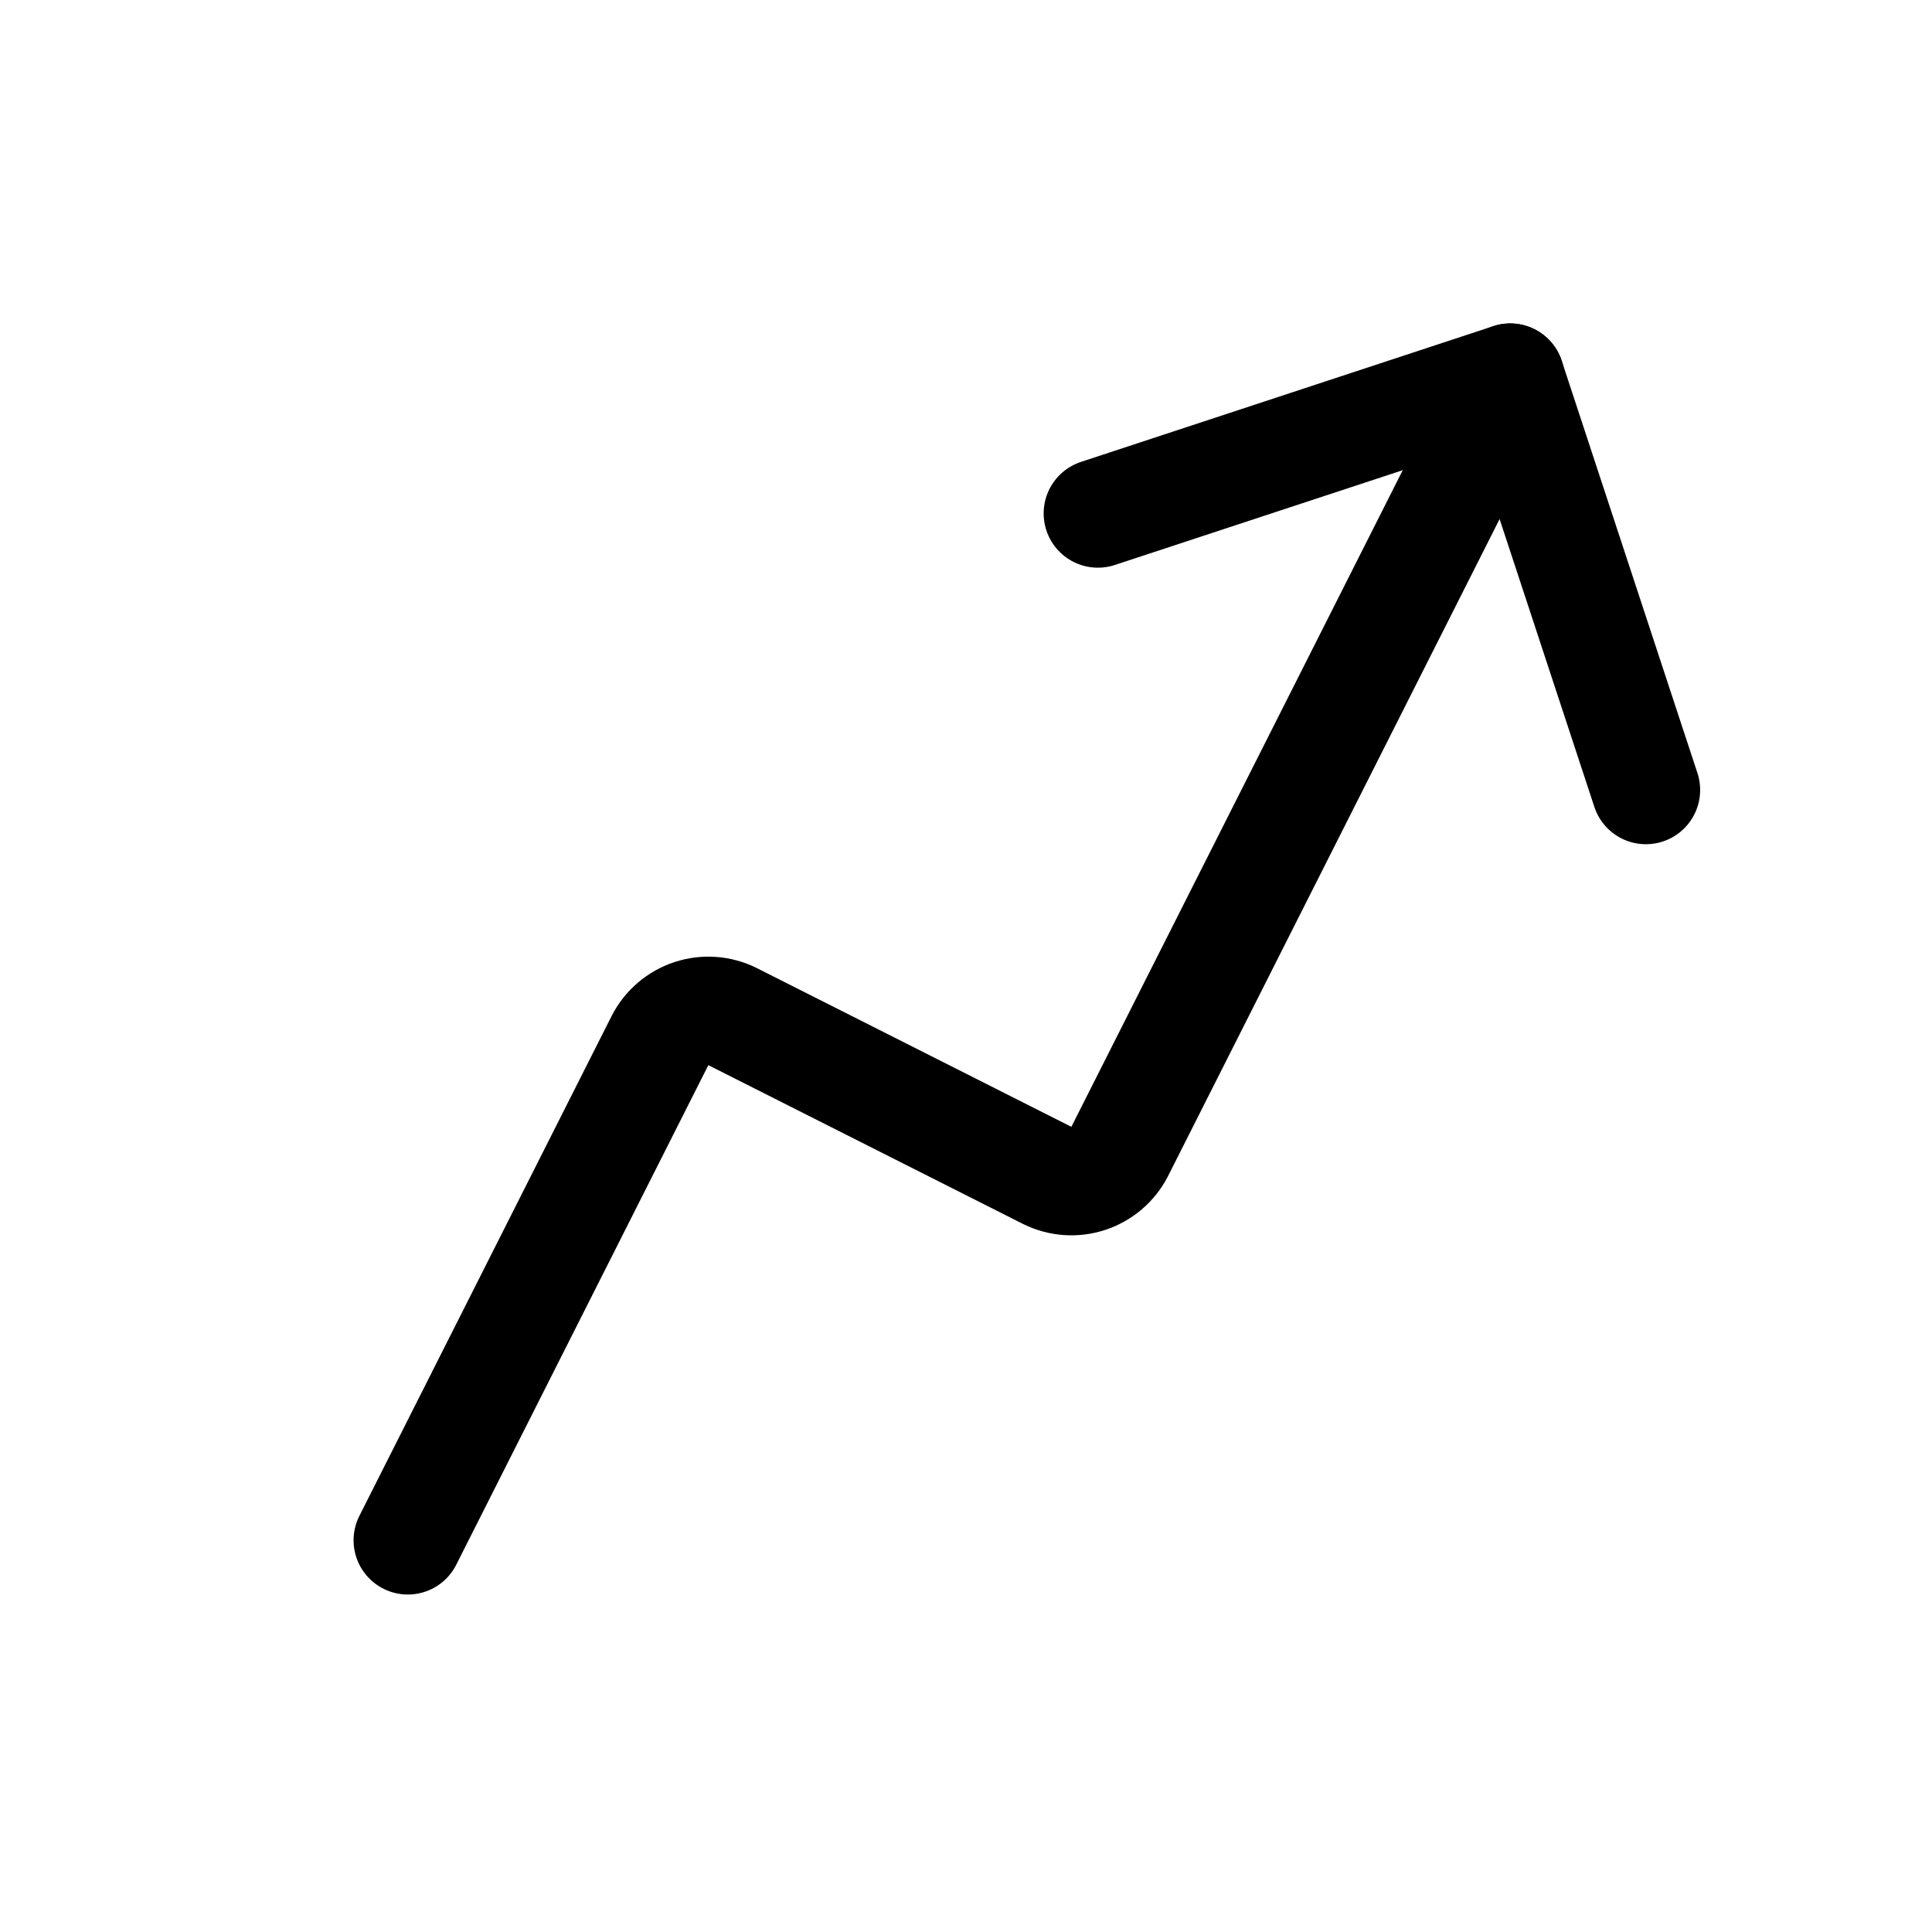
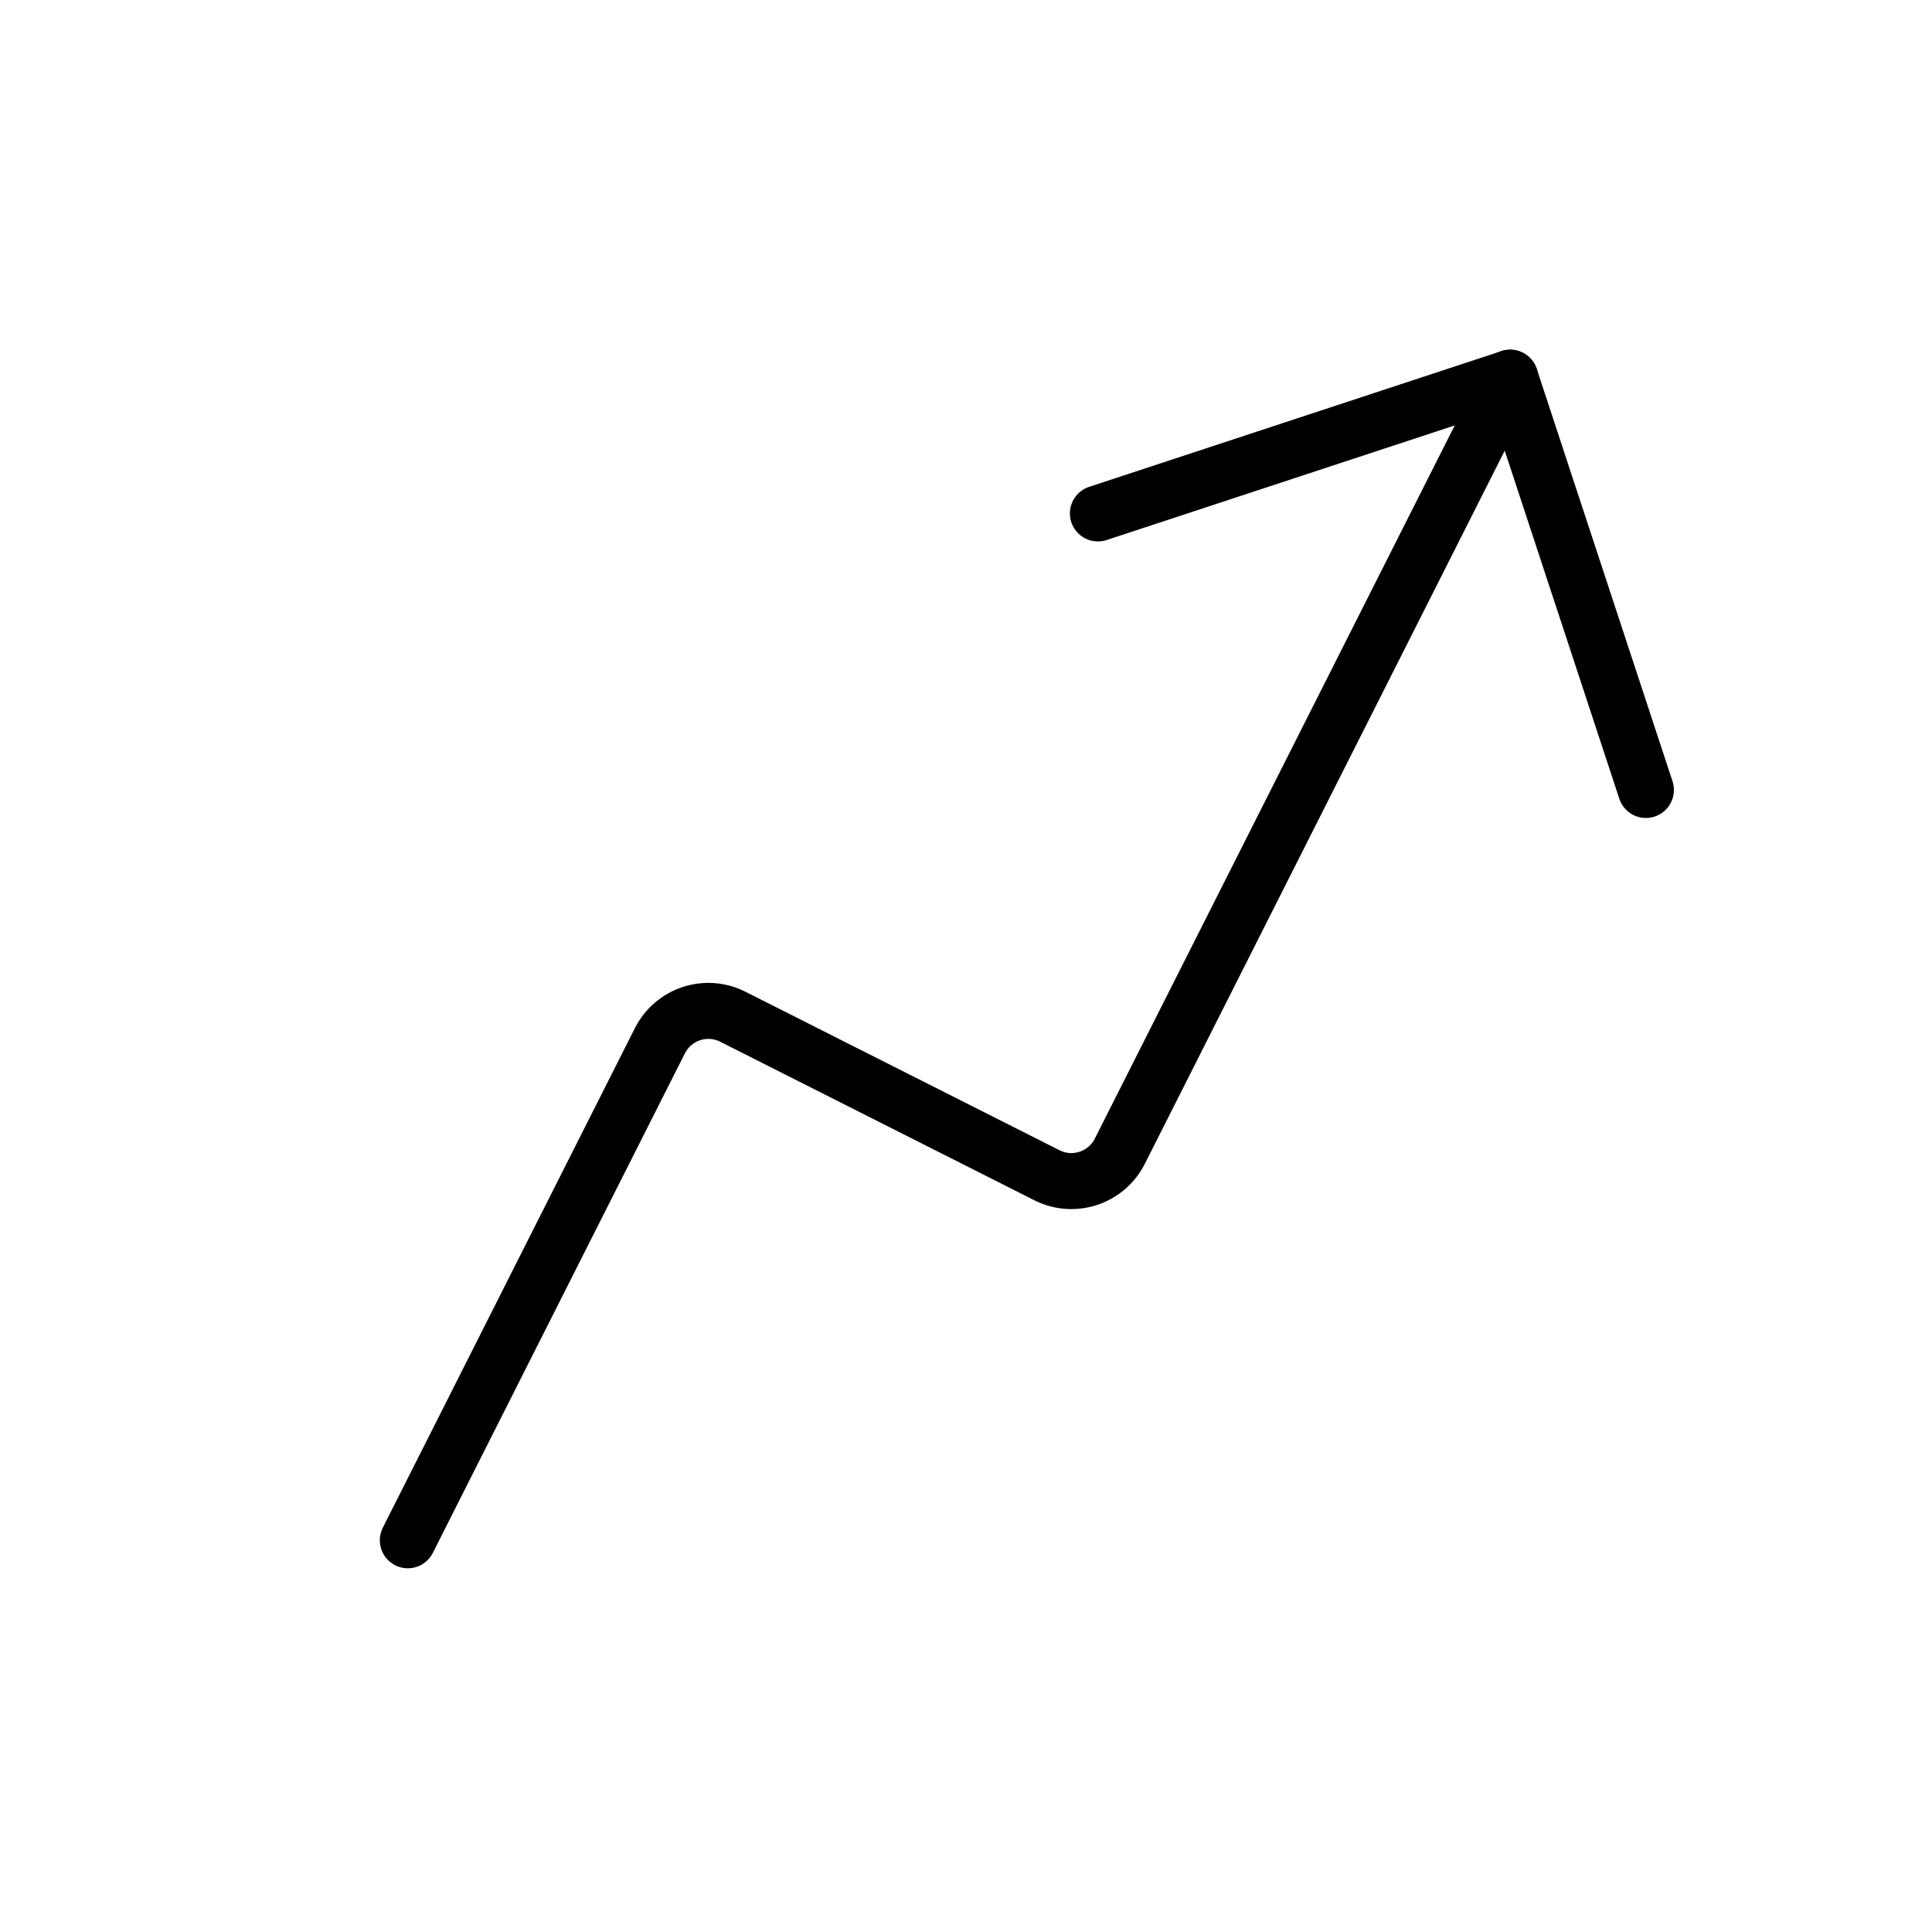
<svg xmlns="http://www.w3.org/2000/svg" width="69" height="69" viewBox="0 0 69 69" fill="none">
  <g clip-path="url(#clip0_1234_187)">
-     <path d="M39.211 18.337L53.935 13.489L58.782 28.213" stroke="currentColor" stroke-width="3.875" stroke-linecap="round" stroke-linejoin="round" />
-     <path d="M53.935 13.489L39.984 41.134C39.751 41.584 39.351 41.925 38.869 42.084C38.387 42.243 37.863 42.206 37.407 41.982L26.154 36.303C25.699 36.079 25.174 36.042 24.692 36.201C24.211 36.36 23.81 36.701 23.577 37.151L14.565 55.01" stroke="currentColor" stroke-width="3.875" stroke-linecap="round" stroke-linejoin="round" />
+     <path d="M39.211 18.337L53.935 13.489L58.782 28.213" stroke="currentColor" stroke-width="2" stroke-linecap="round" stroke-linejoin="round" />
+     <path d="M53.935 13.489L39.984 41.134C39.751 41.584 39.351 41.925 38.869 42.084C38.387 42.243 37.863 42.206 37.407 41.982L26.154 36.303C25.699 36.079 25.174 36.042 24.692 36.201C24.211 36.36 23.81 36.701 23.577 37.151L14.565 55.01" stroke="currentColor" stroke-width="2" stroke-linecap="round" stroke-linejoin="round" />
  </g>
  <defs>
    <clipPath id="clip0_1234_187">
      <rect width="54.255" height="54.255" fill="currentColor" transform="translate(0 16.9653) rotate(-18.2218)" />
    </clipPath>
  </defs>
</svg>
